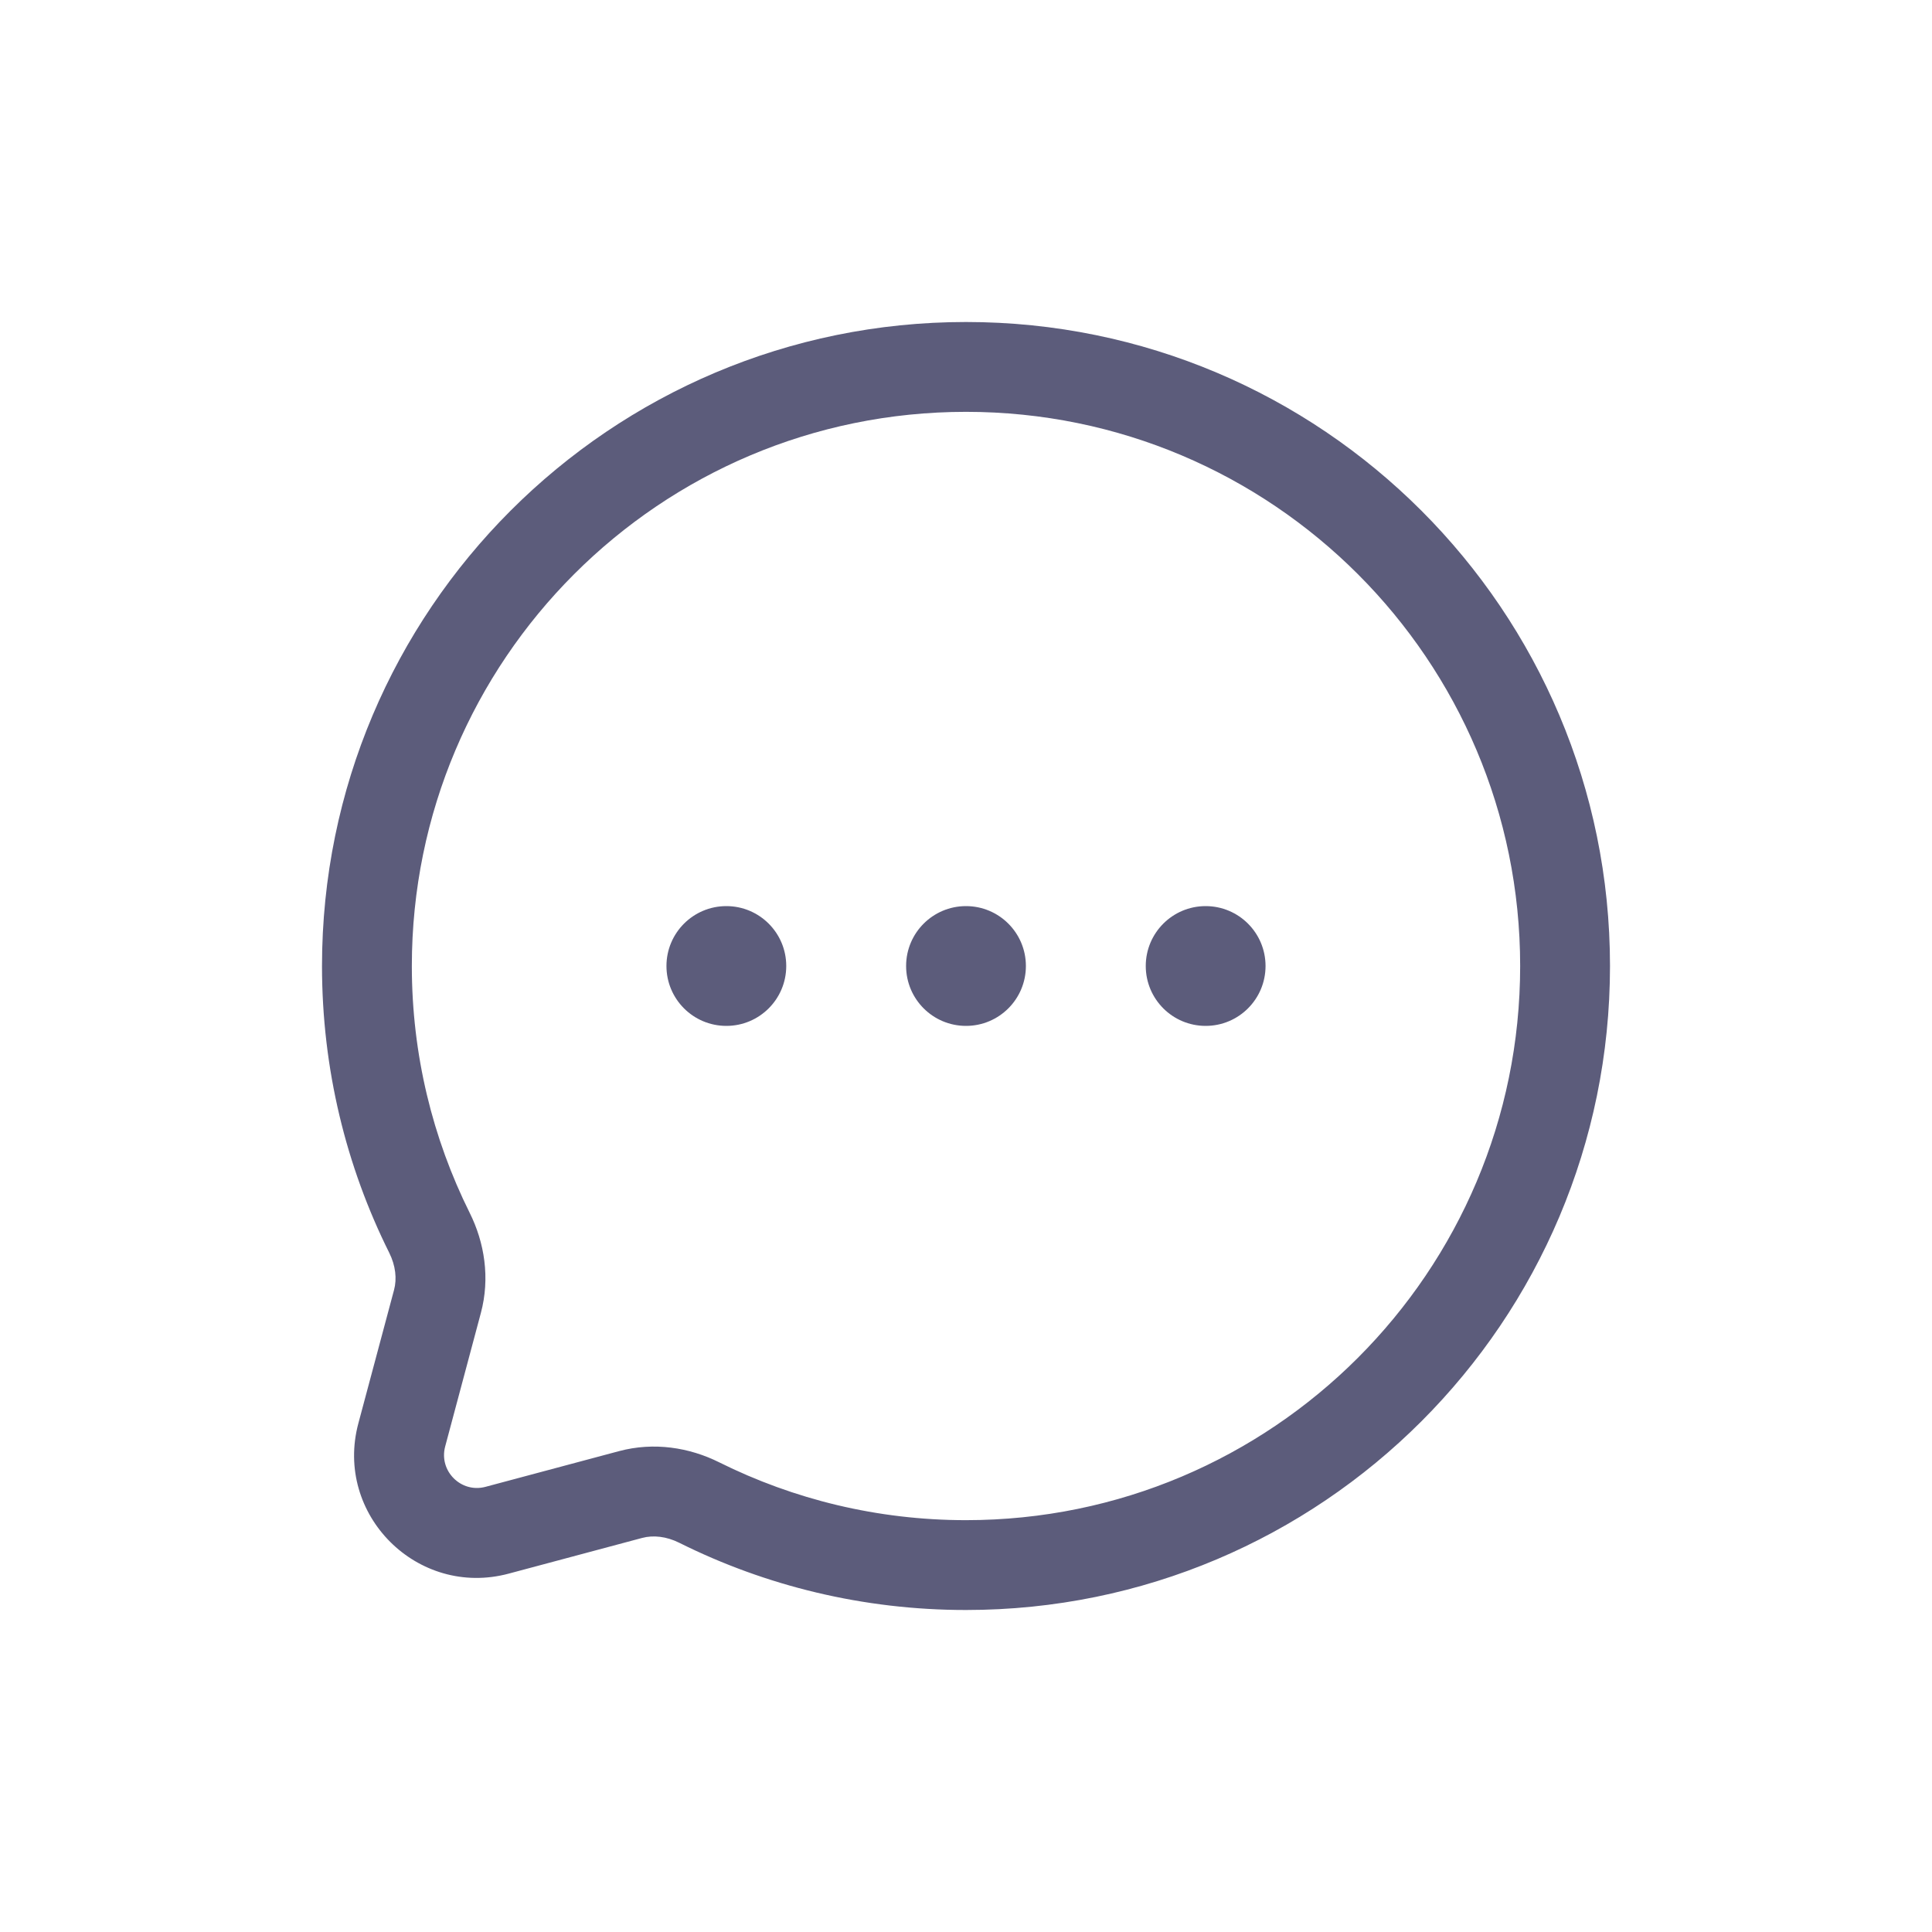
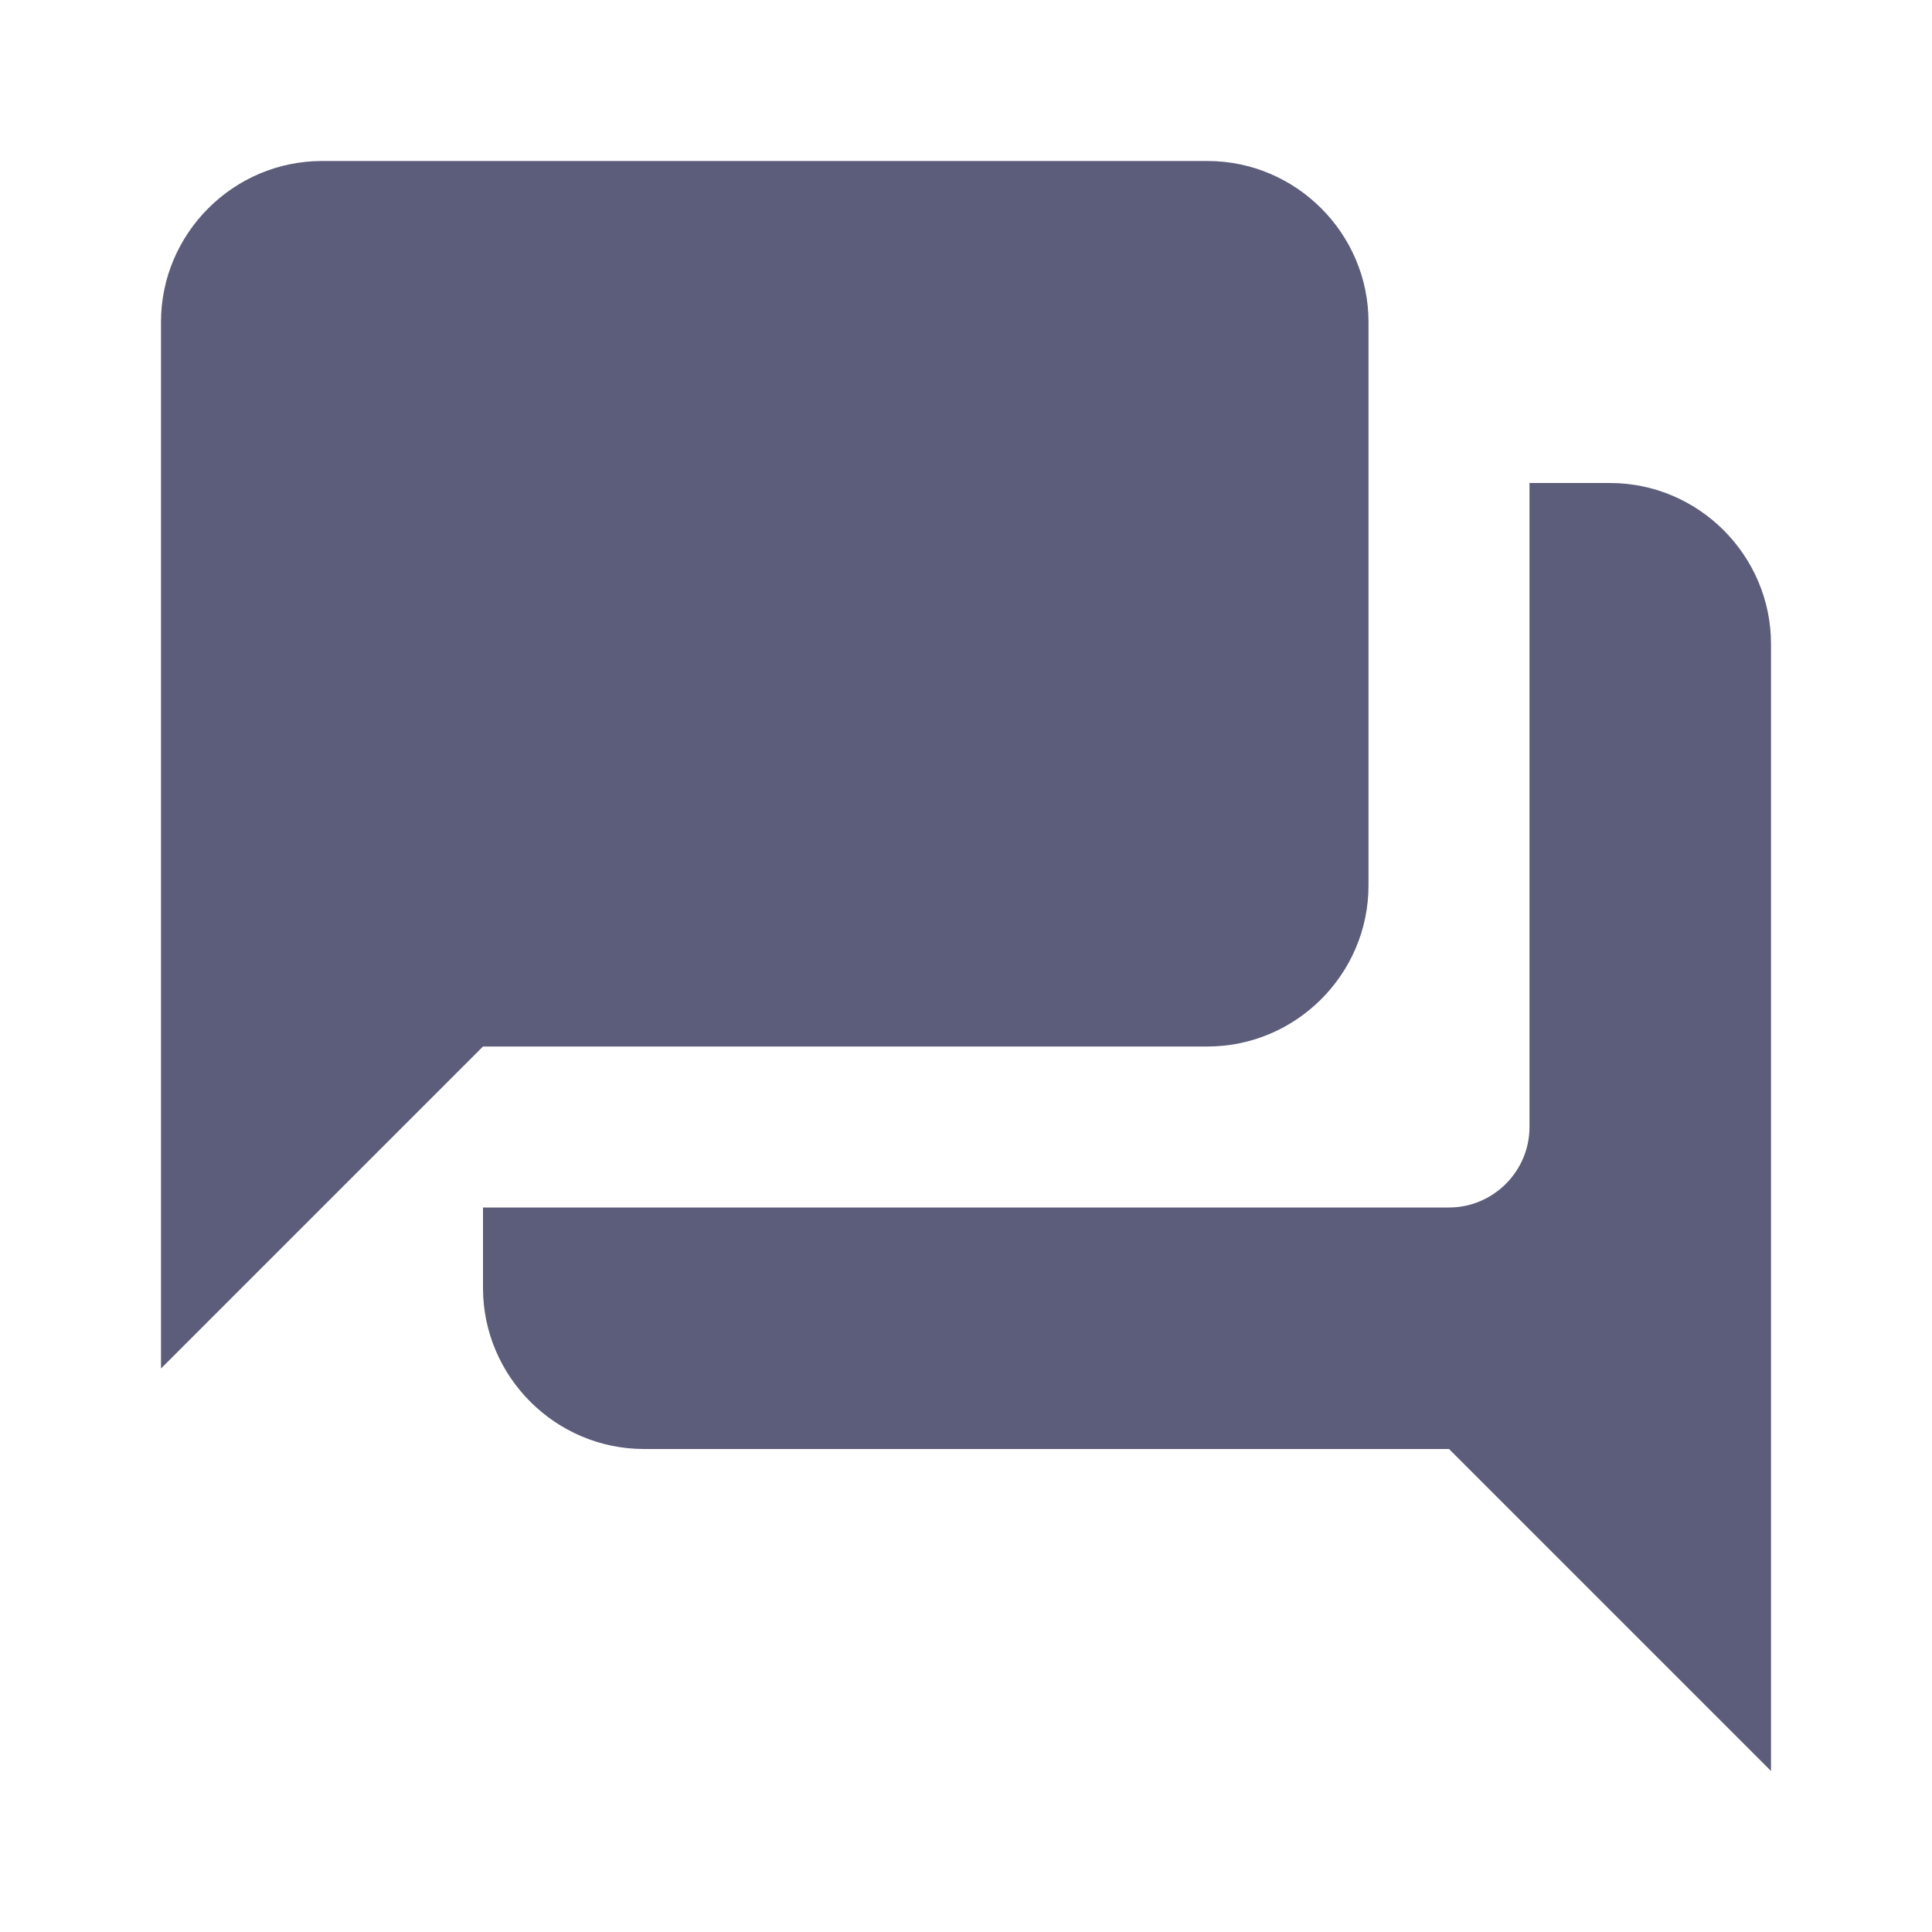
- <svg xmlns="http://www.w3.org/2000/svg" width="24" height="24" viewBox="0 0 24 24" fill="none">
-   <path d="M9.767 12C9.767 12.411 9.434 12.744 9.023 12.744C8.612 12.744 8.279 12.411 8.279 12C8.279 11.589 8.612 11.256 9.023 11.256C9.434 11.256 9.767 11.589 9.767 12Z" fill="#5C5C7B" />
-   <path d="M12.744 12C12.744 12.411 12.411 12.744 12 12.744C11.589 12.744 11.256 12.411 11.256 12C11.256 11.589 11.589 11.256 12 11.256C12.411 11.256 12.744 11.589 12.744 12Z" fill="#5C5C7B" />
-   <path d="M15.721 12C15.721 12.411 15.388 12.744 14.977 12.744C14.566 12.744 14.233 12.411 14.233 12C14.233 11.589 14.566 11.256 14.977 11.256C15.388 11.256 15.721 11.589 15.721 12Z" fill="#5C5C7B" />
-   <path fill-rule="evenodd" clip-rule="evenodd" d="M20 12C20 7.582 16.418 4 12 4C7.582 4 4 7.582 4 12C4 13.279 4.3 14.489 4.835 15.562C4.915 15.723 4.932 15.886 4.895 16.024L4.452 17.68C4.148 18.814 5.186 19.852 6.32 19.548L7.976 19.105C8.114 19.068 8.278 19.085 8.438 19.165C9.511 19.7 10.721 20 12 20C16.418 20 20 16.418 20 12ZM12 5.116C15.802 5.116 18.884 8.198 18.884 12C18.884 15.802 15.802 18.884 12 18.884C10.898 18.884 9.858 18.625 8.935 18.166C8.565 17.981 8.123 17.91 7.688 18.027L6.031 18.47C5.727 18.551 5.449 18.273 5.53 17.969L5.973 16.312C6.09 15.877 6.019 15.435 5.834 15.065C5.375 14.142 5.116 13.102 5.116 12C5.116 8.198 8.198 5.116 12 5.116Z" fill="#5C5C7B" />
+ <svg xmlns="http://www.w3.org/2000/svg" height="24px" viewBox="0 0 24 24" width="24px" fill="#5C5C7B">
+   <path d="M0 0h24v24H0V0z" fill="none" />
+   <path d="M20 6h-1v8c0 .55-.45 1-1 1H6v1c0 1.1.9 2 2 2h10l4 4V8c0-1.1-.9-2-2-2zm-3 5V4c0-1.1-.9-2-2-2H4c-1.1 0-2 .9-2 2v13l4-4h9c1.1 0 2-.9 2-2z" />
</svg>
